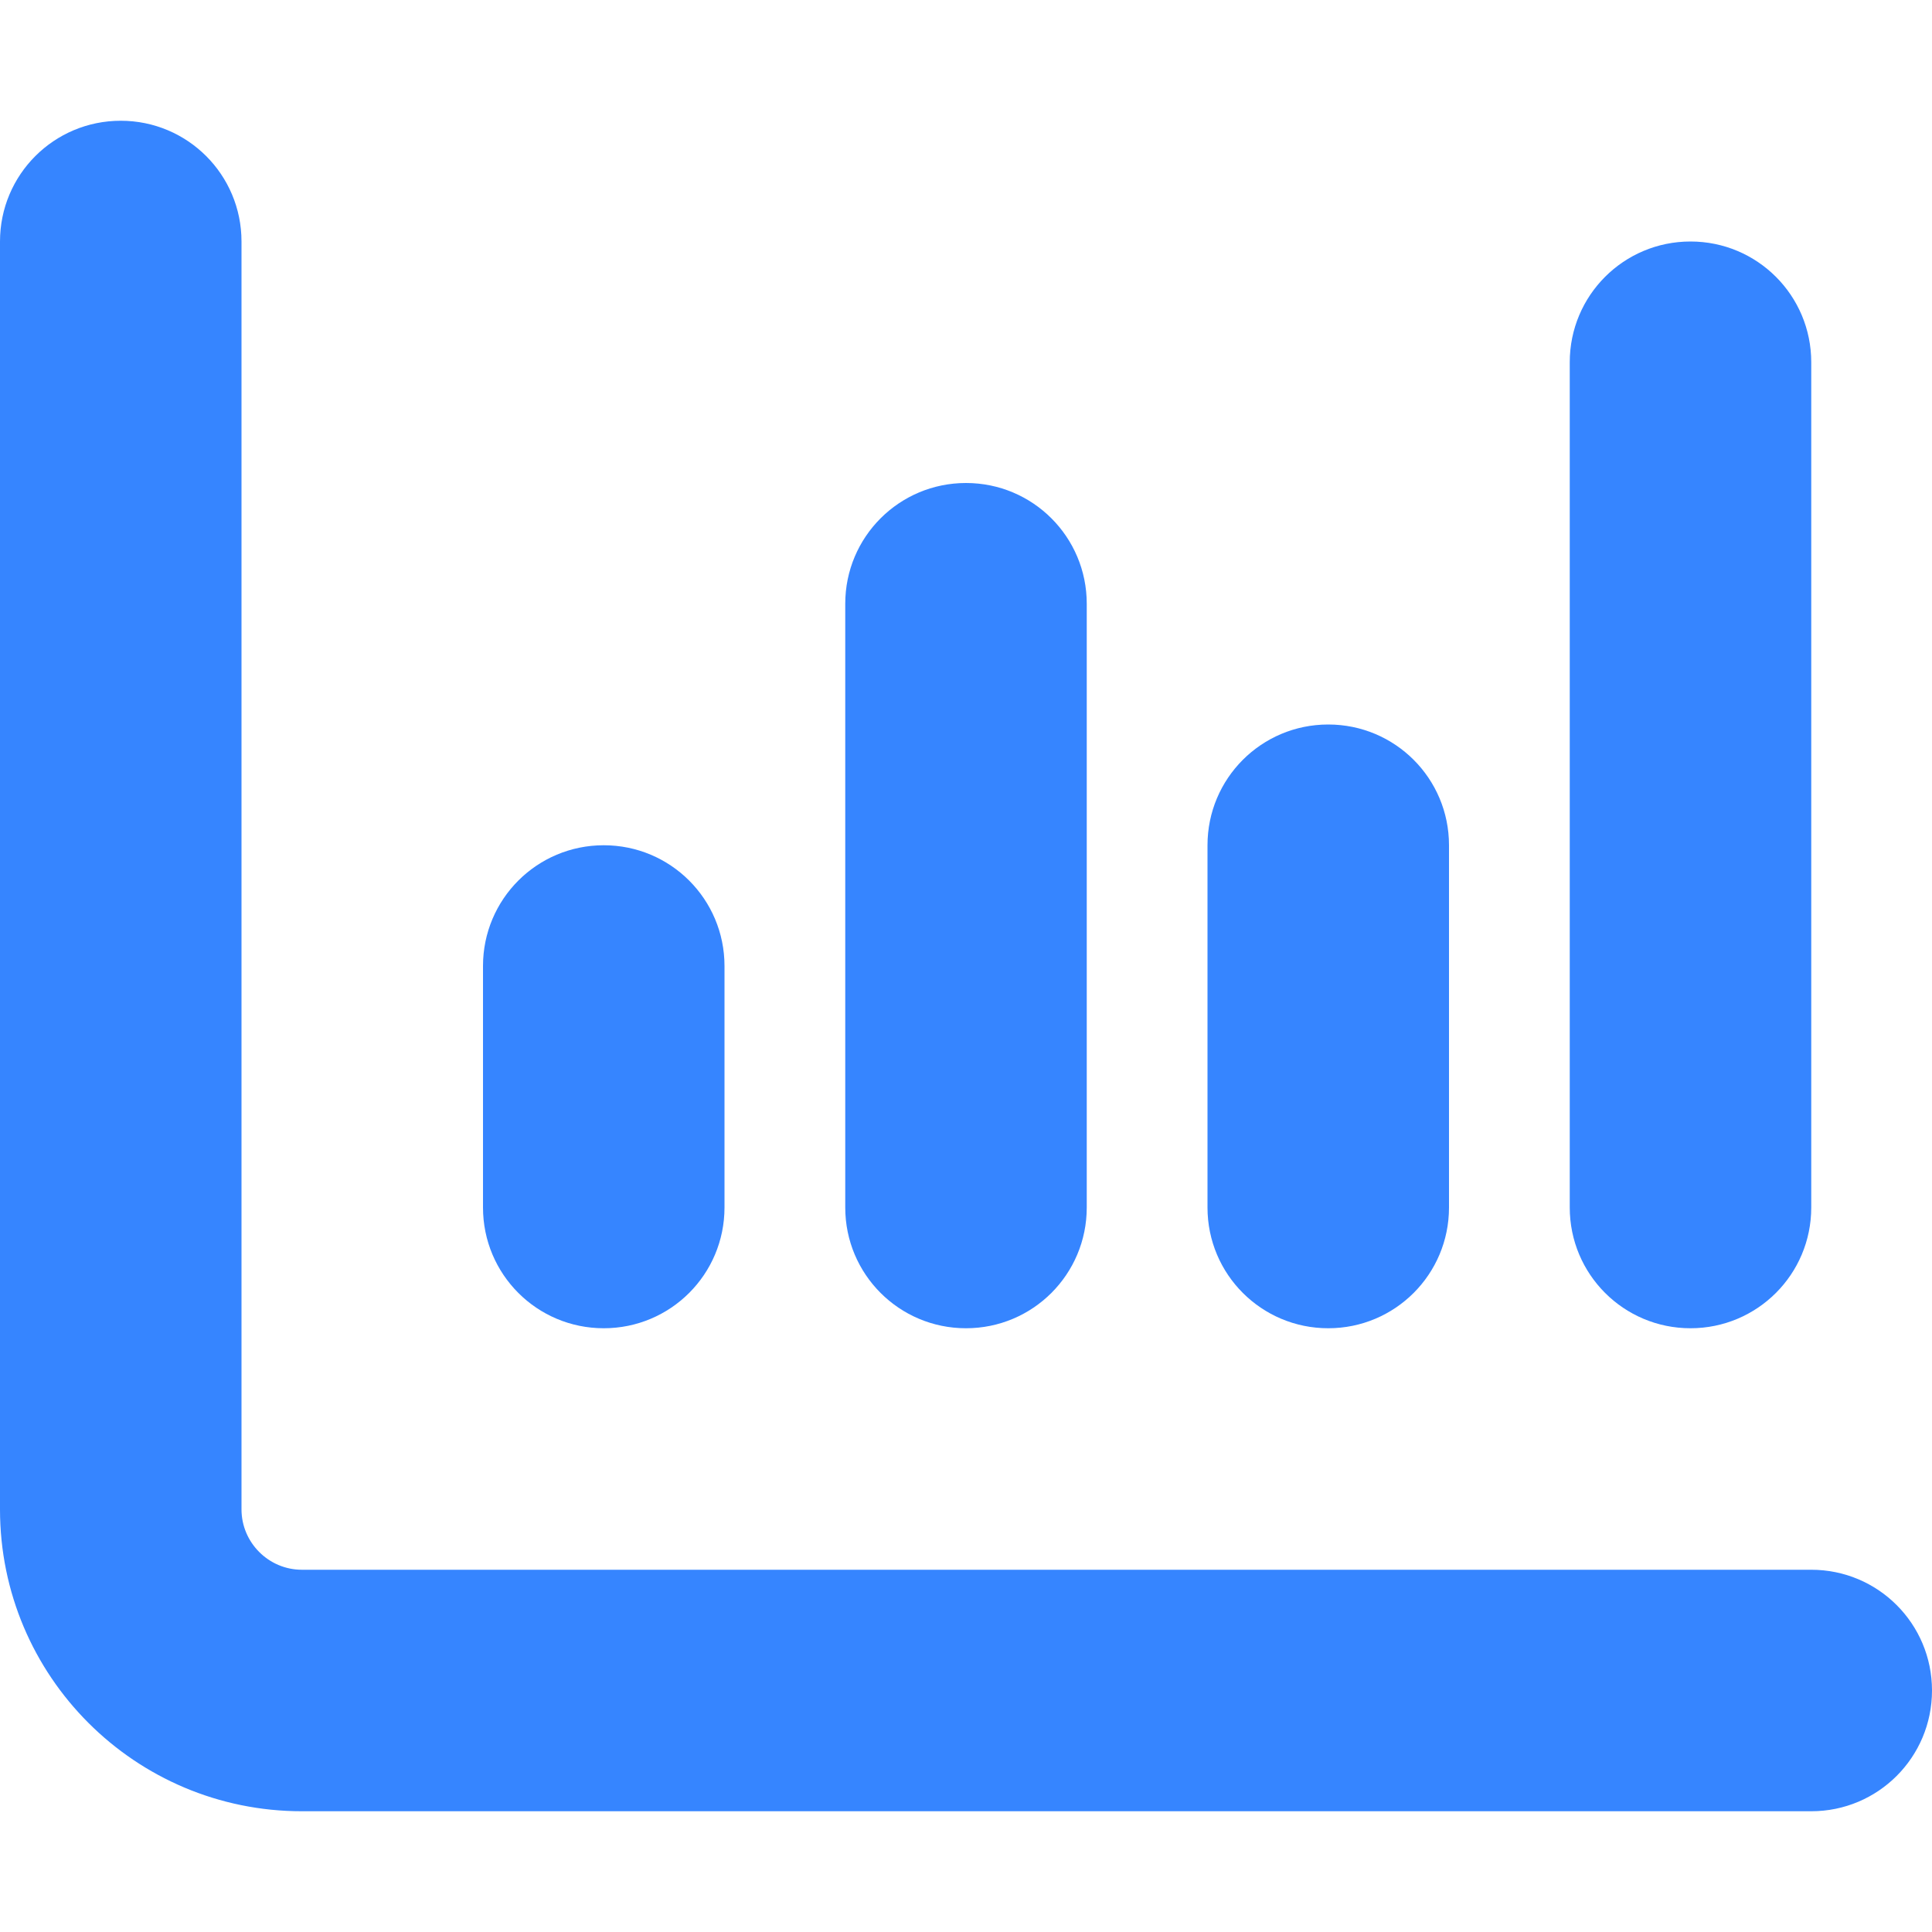
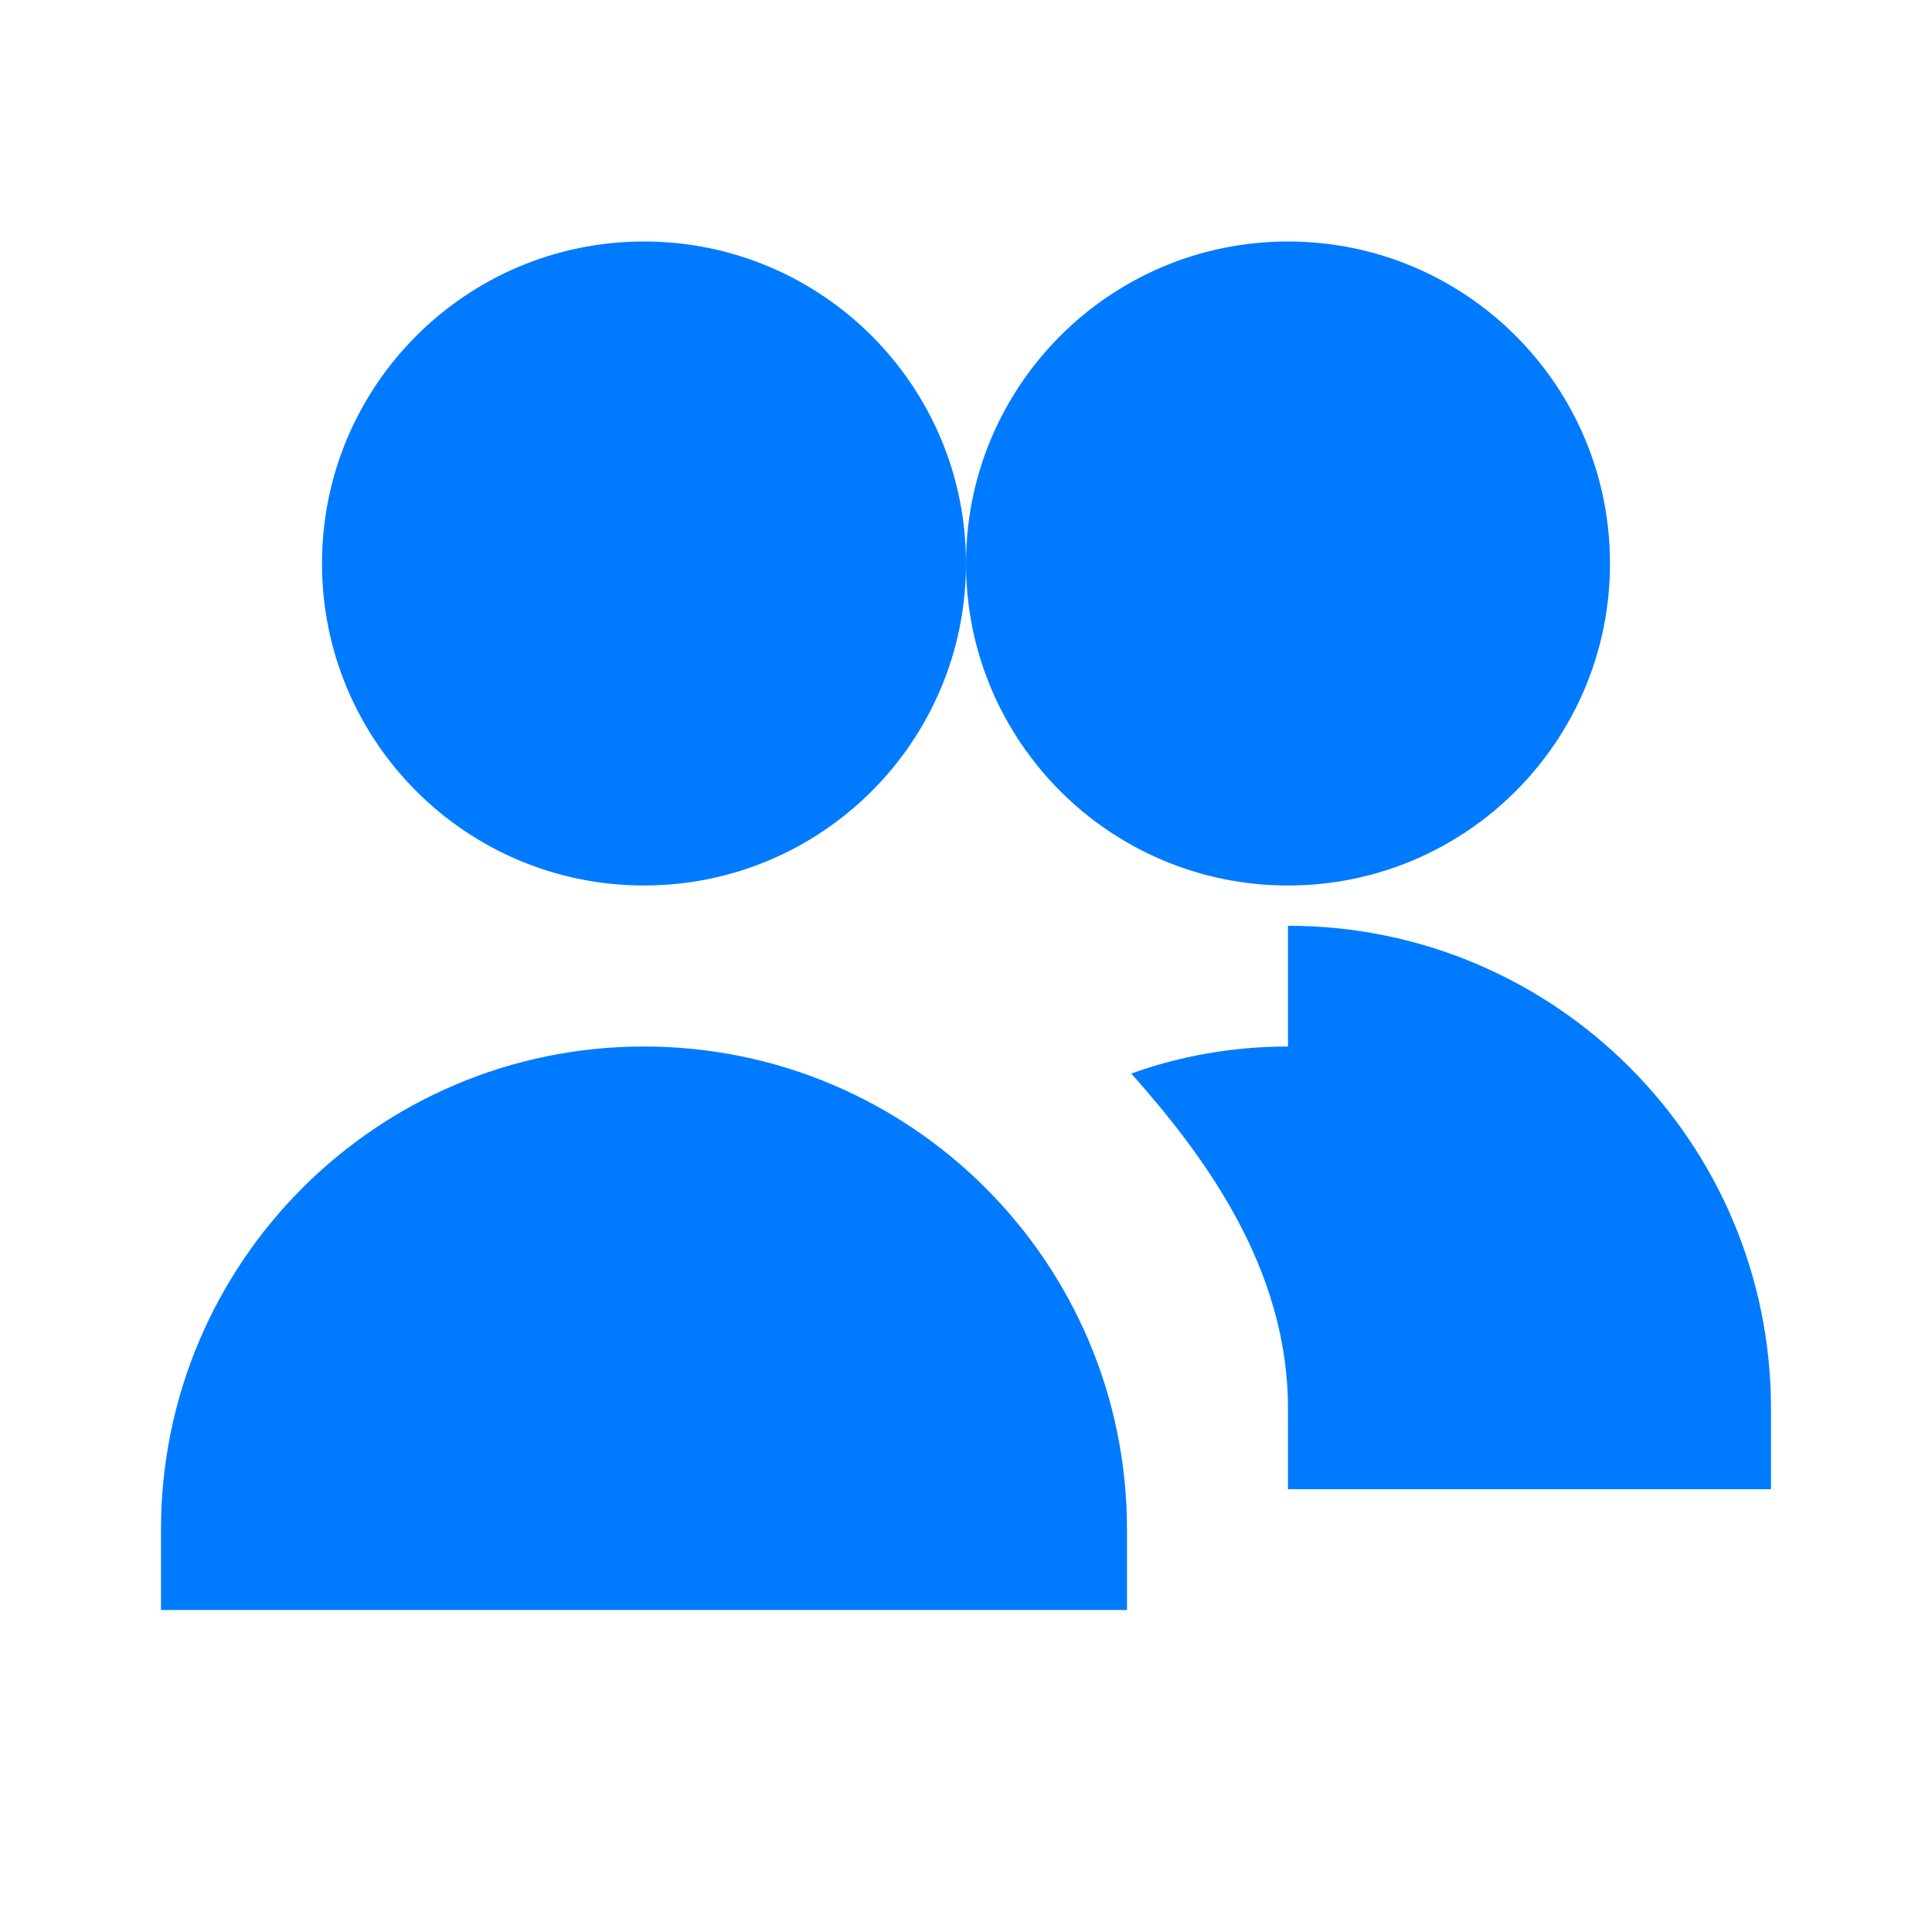
- <svg xmlns="http://www.w3.org/2000/svg" viewBox="0 0 512 512">
-   <path fill="#3685FF" d="M32 32c17.7 0 32 14.3 32 32l0 336c0 8.8 7.2 16 16 16l400 0c17.7 0 32 14.3 32 32s-14.3 32-32 32L80 480c-44.2 0-80-35.8-80-80L0 64C0 46.3 14.3 32 32 32zM160 224c17.7 0 32 14.3 32 32l0 64c0 17.7-14.3 32-32 32s-32-14.3-32-32l0-64c0-17.7 14.3-32 32-32zm128-64l0 160c0 17.7-14.3 32-32 32s-32-14.3-32-32l0-160c0-17.7 14.3-32 32-32s32 14.3 32 32zm64 32c17.7 0 32 14.3 32 32l0 96c0 17.7-14.3 32-32 32s-32-14.3-32-32l0-96c0-17.7 14.3-32 32-32zM480 96l0 224c0 17.7-14.3 32-32 32s-32-14.3-32-32l0-224c0-17.7 14.3-32 32-32s32 14.3 32 32z" />
+ <svg xmlns="http://www.w3.org/2000/svg" viewBox="0 0 24 24" width="48" height="48" fill="#007BFF">
+   <path d="M16 11c2.209 0 4-1.791 4-4s-1.791-4-4-4-4 1.791-4 4 1.791 4 4 4zm-8 0c2.209 0 4-1.791 4-4s-1.791-4-4-4-4 1.791-4 4 1.791 4 4 4zm0 2c-3.314 0-6 2.686-6 6v1h12v-1c0-3.314-2.686-6-6-6zm8 0c-0.684 0-1.342.118-1.947.336.916 1.031 1.947 2.421 1.947 4.164v1h6v-1c0-3.314-2.686-6-6-6z" />
</svg>
